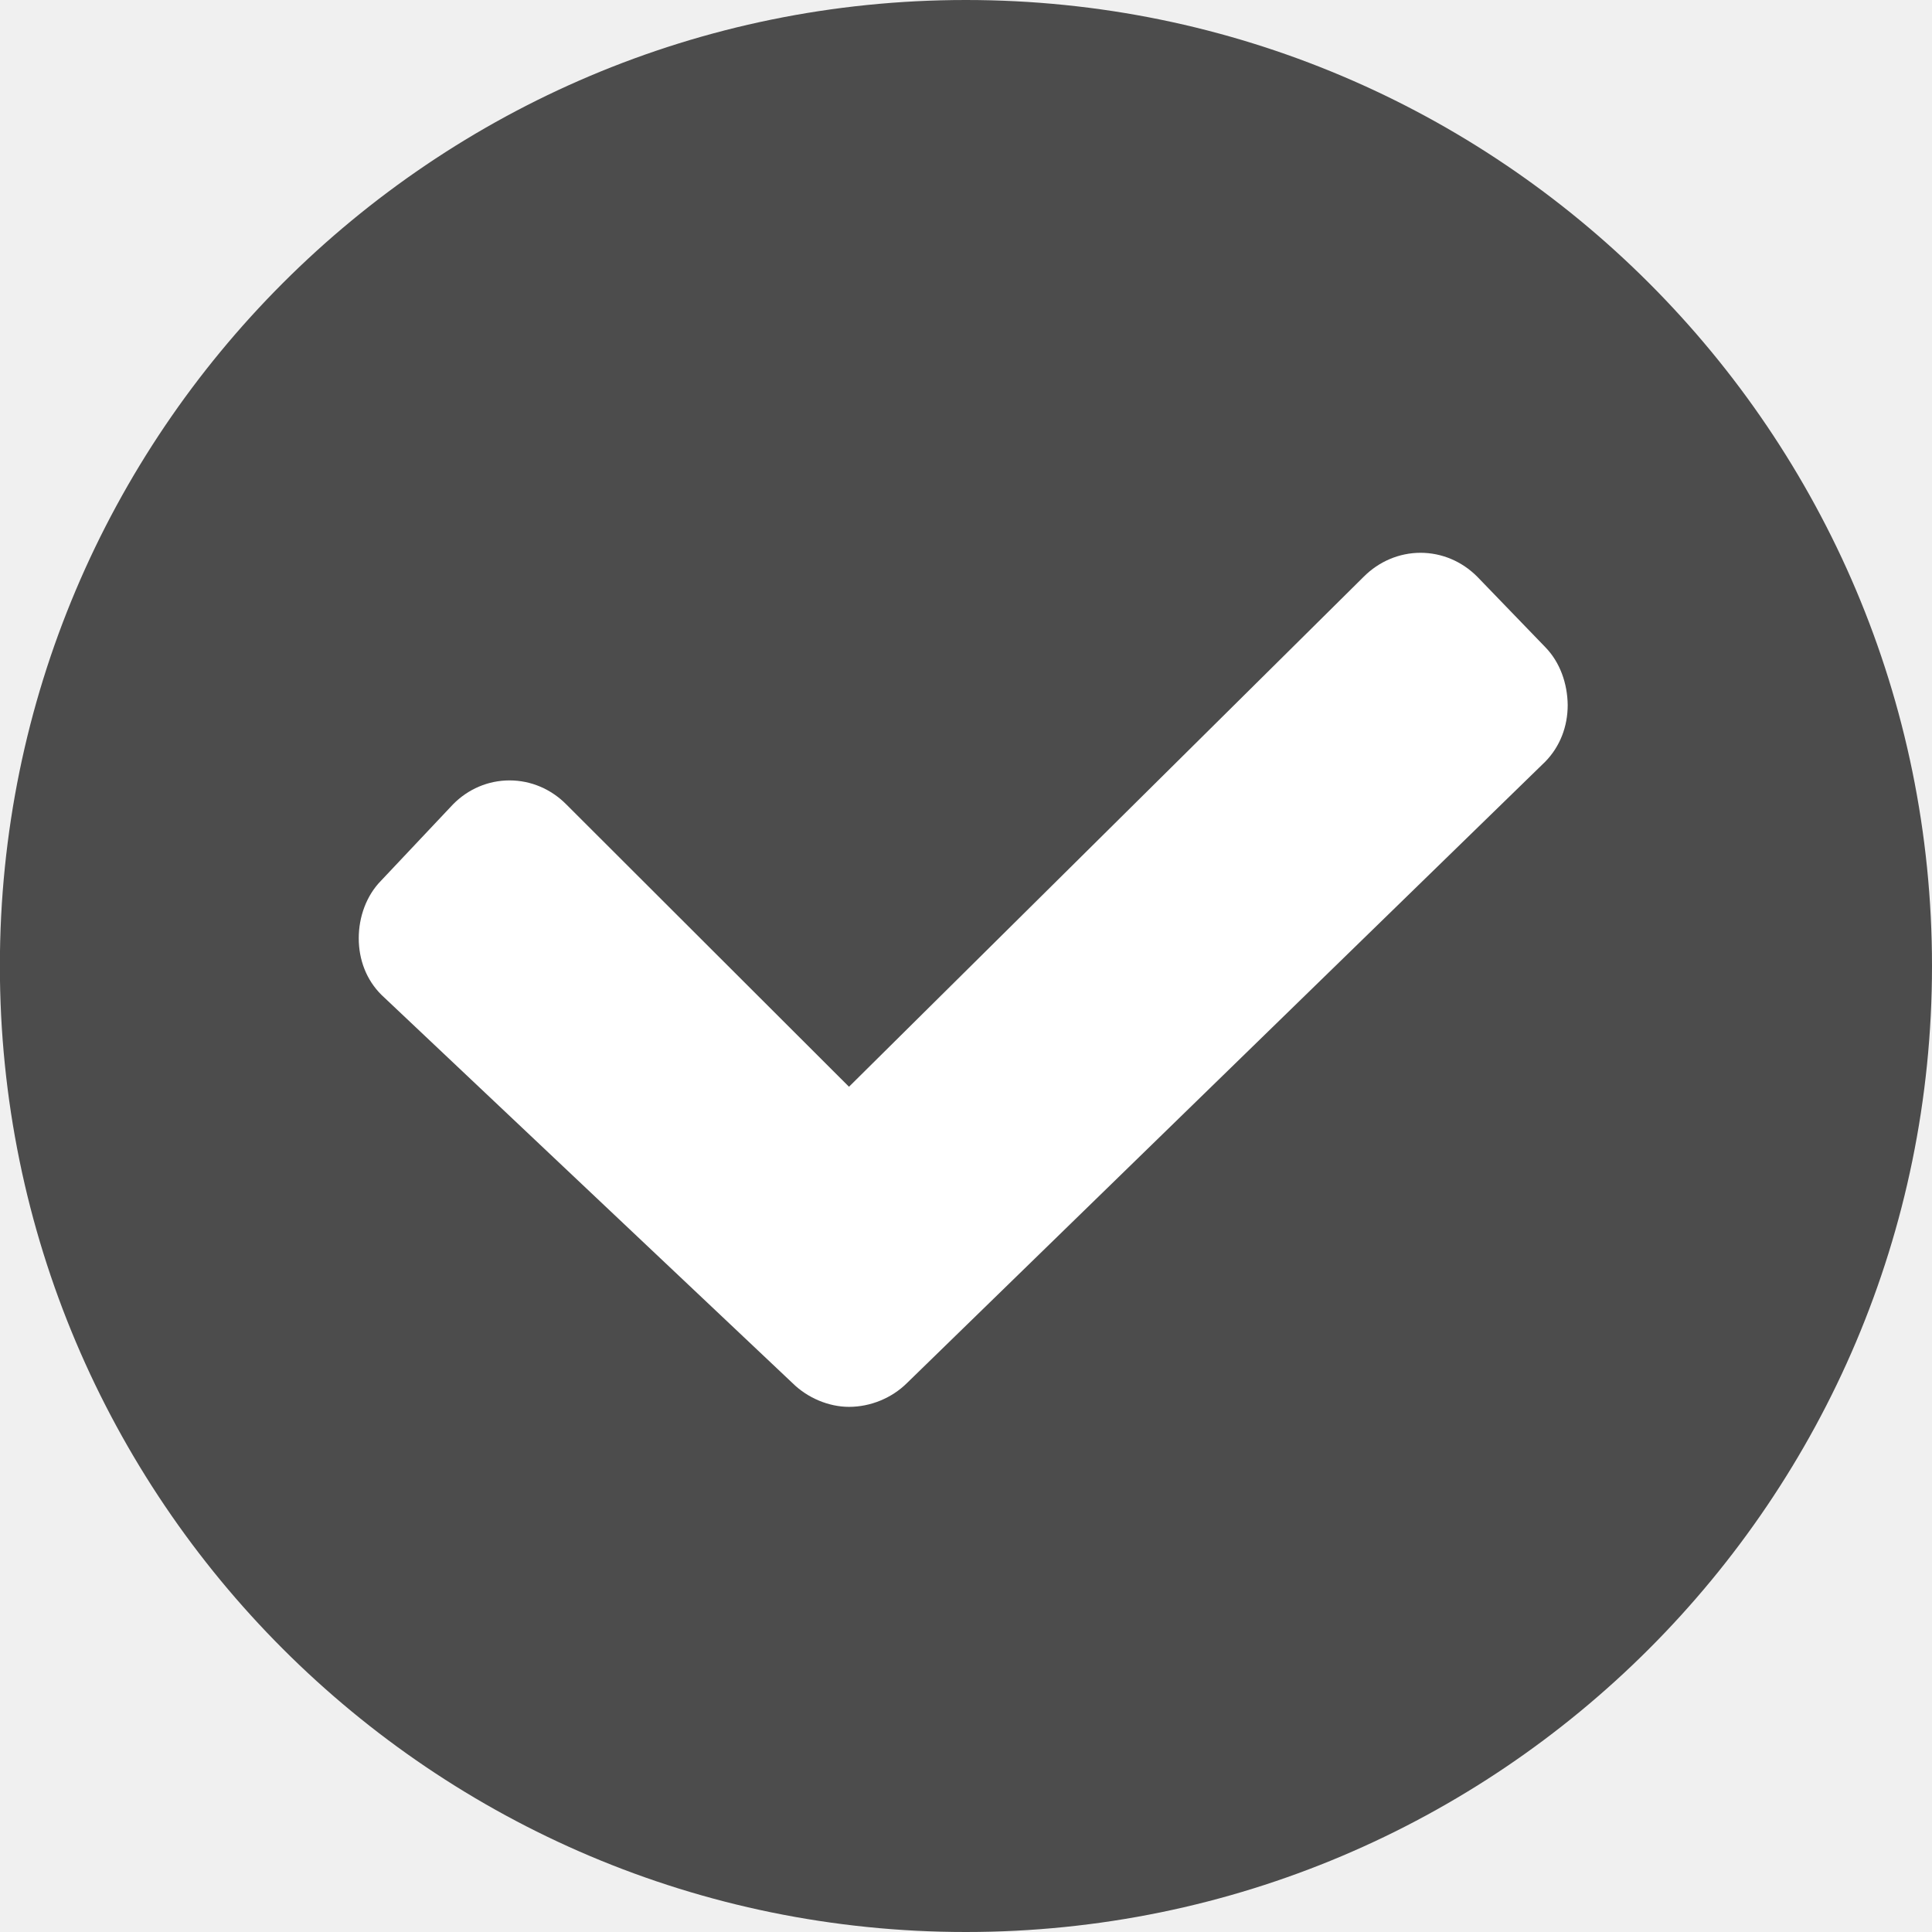
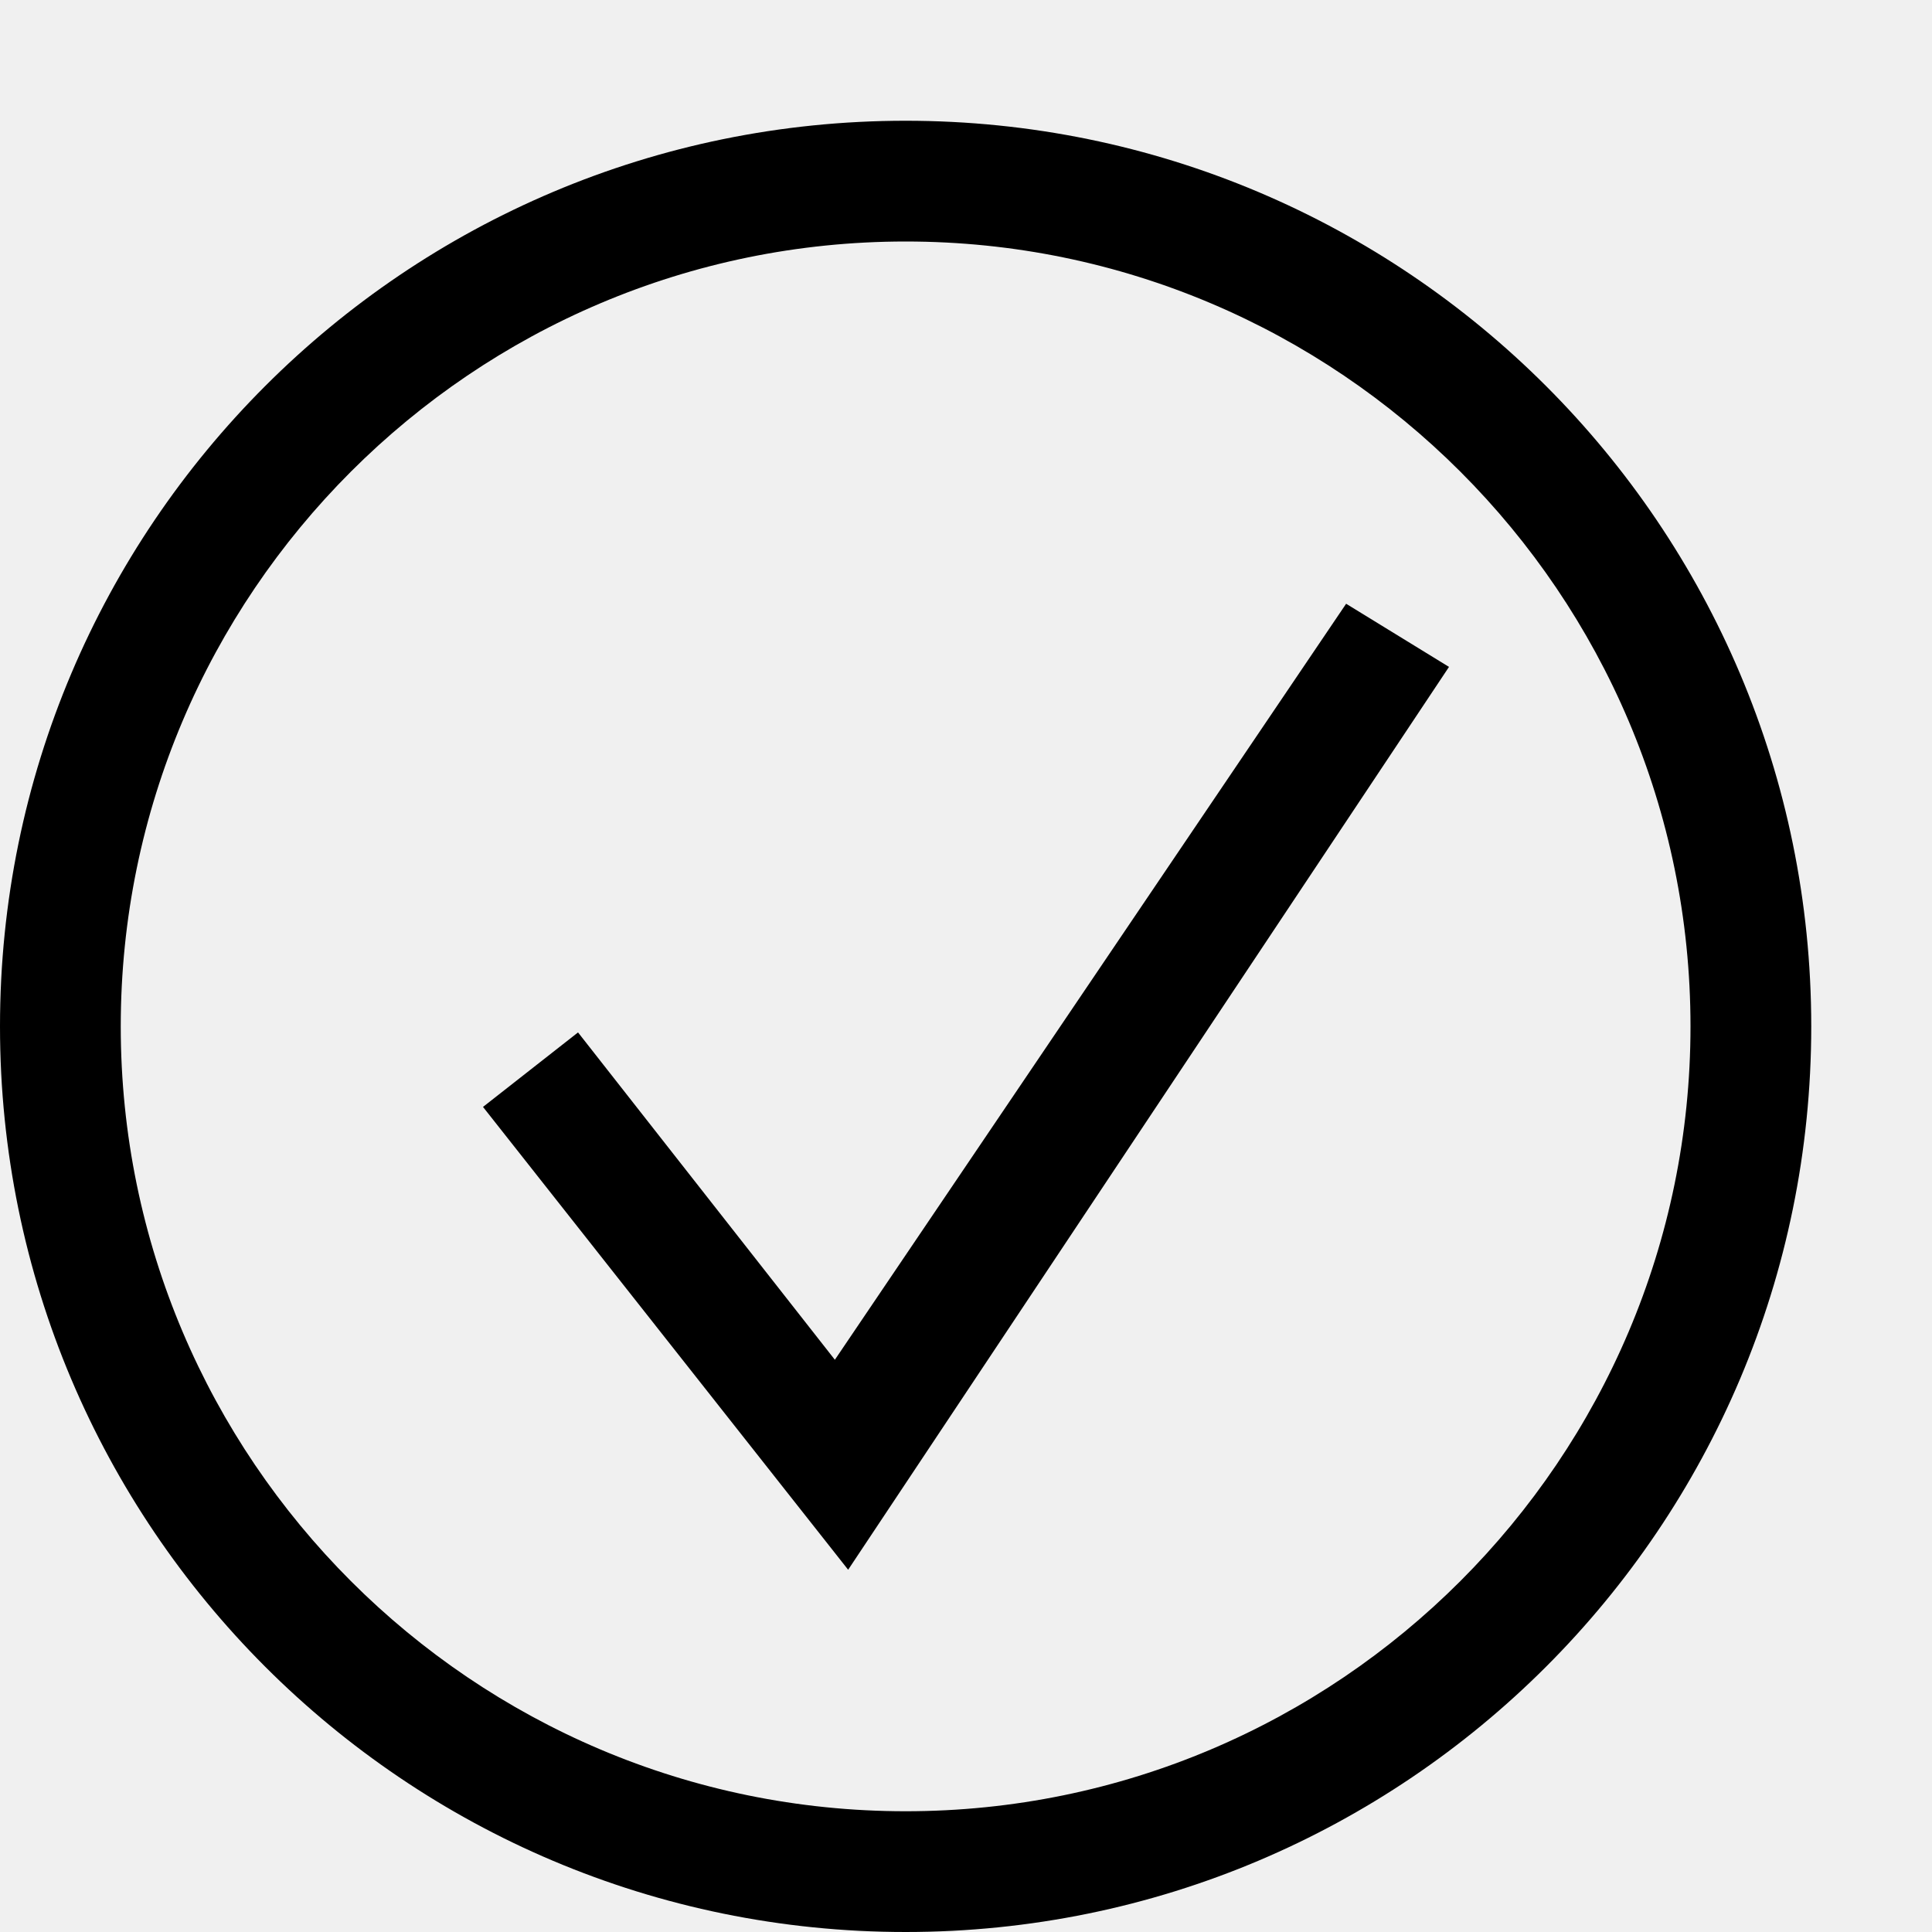
<svg xmlns="http://www.w3.org/2000/svg" version="1.1" id="Layer_1" x="0px" y="0px" width="16px" height="16px" viewBox="0 0 16 16" enable-background="new 0 0 16 16" xml:space="preserve">
  <g>
-     <path fill="#4C4C4C" d="M7.999,16c-4.416,0-8-3.584-8-8c0-4.417,3.584-8,8-8C12.416,0,16,3.583,16,8C16,12.416,12.416,16,7.999,16z   " />
+     <path d="M7.5,2C11.084,2,14,4.916,14,8.5S11.084,15,7.5,15S1,12.084,1,8.5S3.916,2,7.5,2 M7.5,1   C3.358,1,0,4.357,0,8.5S3.358,16,7.5,16S15,12.643,15,8.5S11.642,1,7.5,1L7.5,1z" />
  </g>
-   <g>
-     <path fill="#FFFFFF" d="M12.796,5.358l-0.563-0.583c-0.125-0.125-0.291-0.197-0.469-0.197c-0.176,0-0.344,0.072-0.469,0.197   L7.031,9L4.689,6.661C4.564,6.535,4.397,6.463,4.22,6.463c-0.178,0-0.344,0.072-0.468,0.198l-0.594,0.63   C3.034,7.416,2.971,7.594,2.971,7.77c0,0.178,0.063,0.345,0.188,0.469l3.404,3.215c0.125,0.124,0.302,0.197,0.468,0.197   c0.178,0,0.355-0.073,0.48-0.197l5.286-5.146c0.123-0.126,0.186-0.292,0.186-0.469C12.981,5.66,12.919,5.483,12.796,5.358z" />
-   </g>
+   <path d="M0.003,1.969" />
+   <path d="M0.003,1.969" />
+   <polygon points="12,5.523 11.148,5 6.914,11.261 4.787,8.55 4,9.167 7.024,13 " />
</svg>
